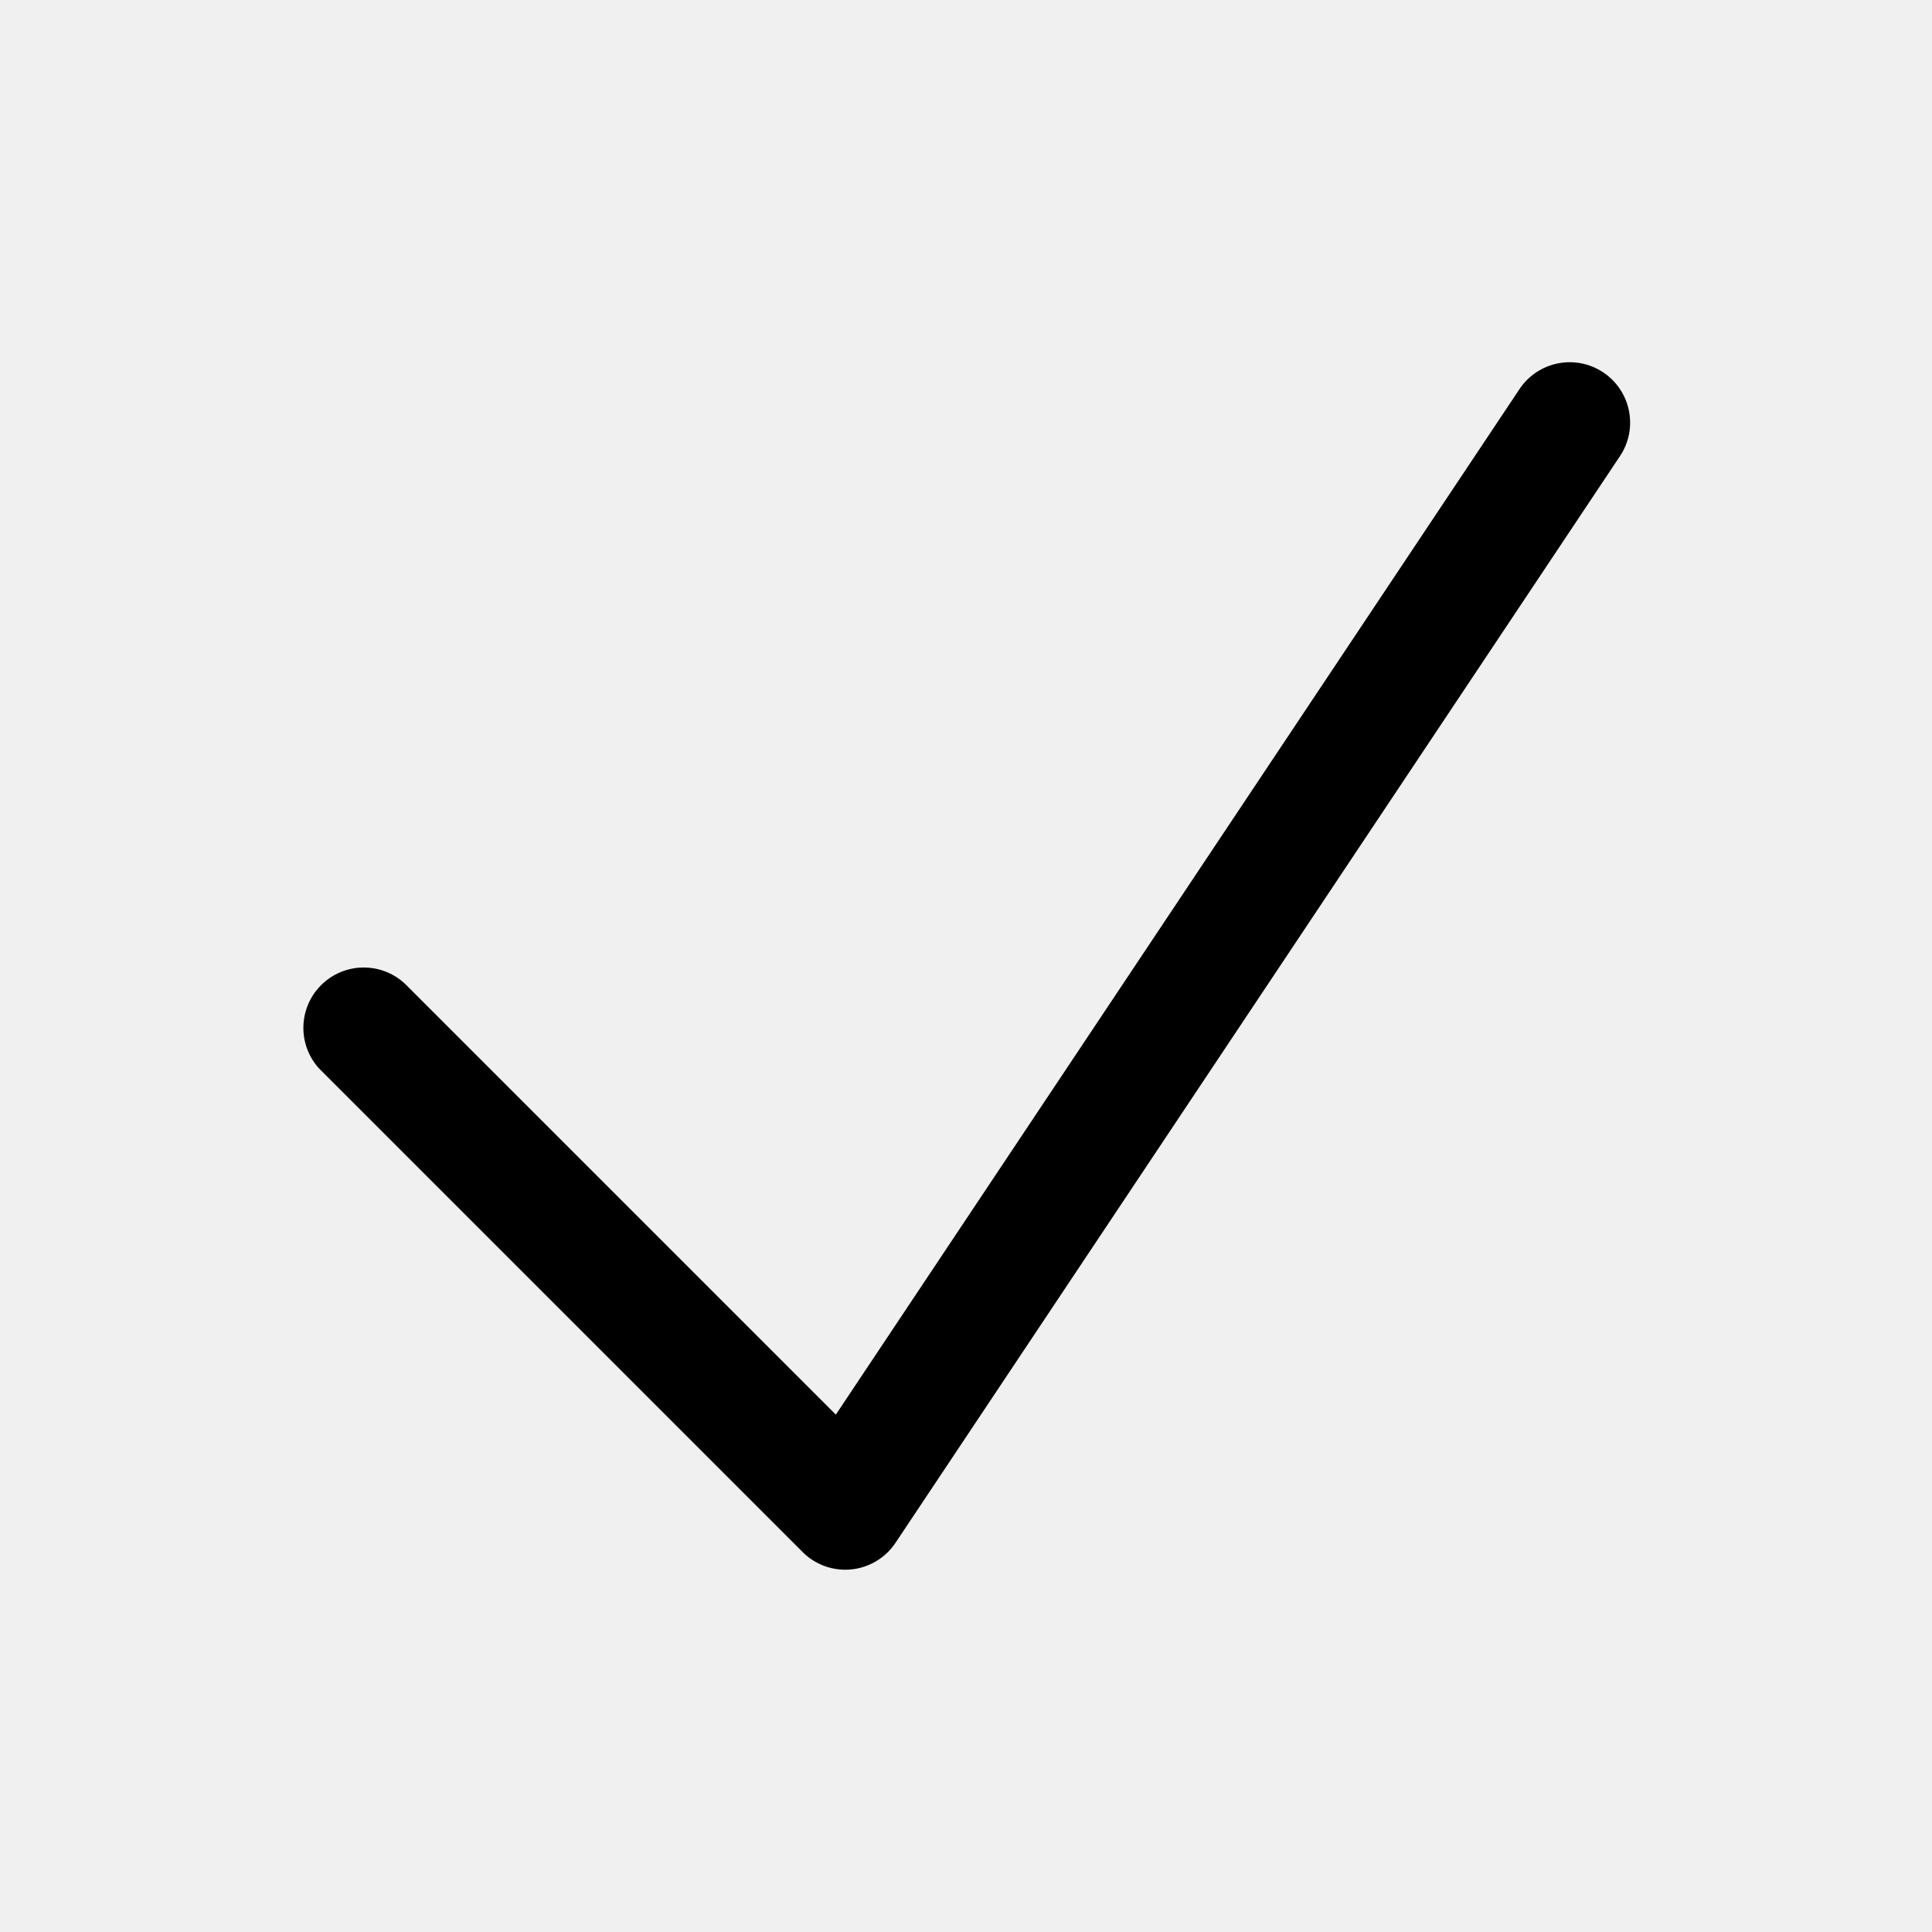
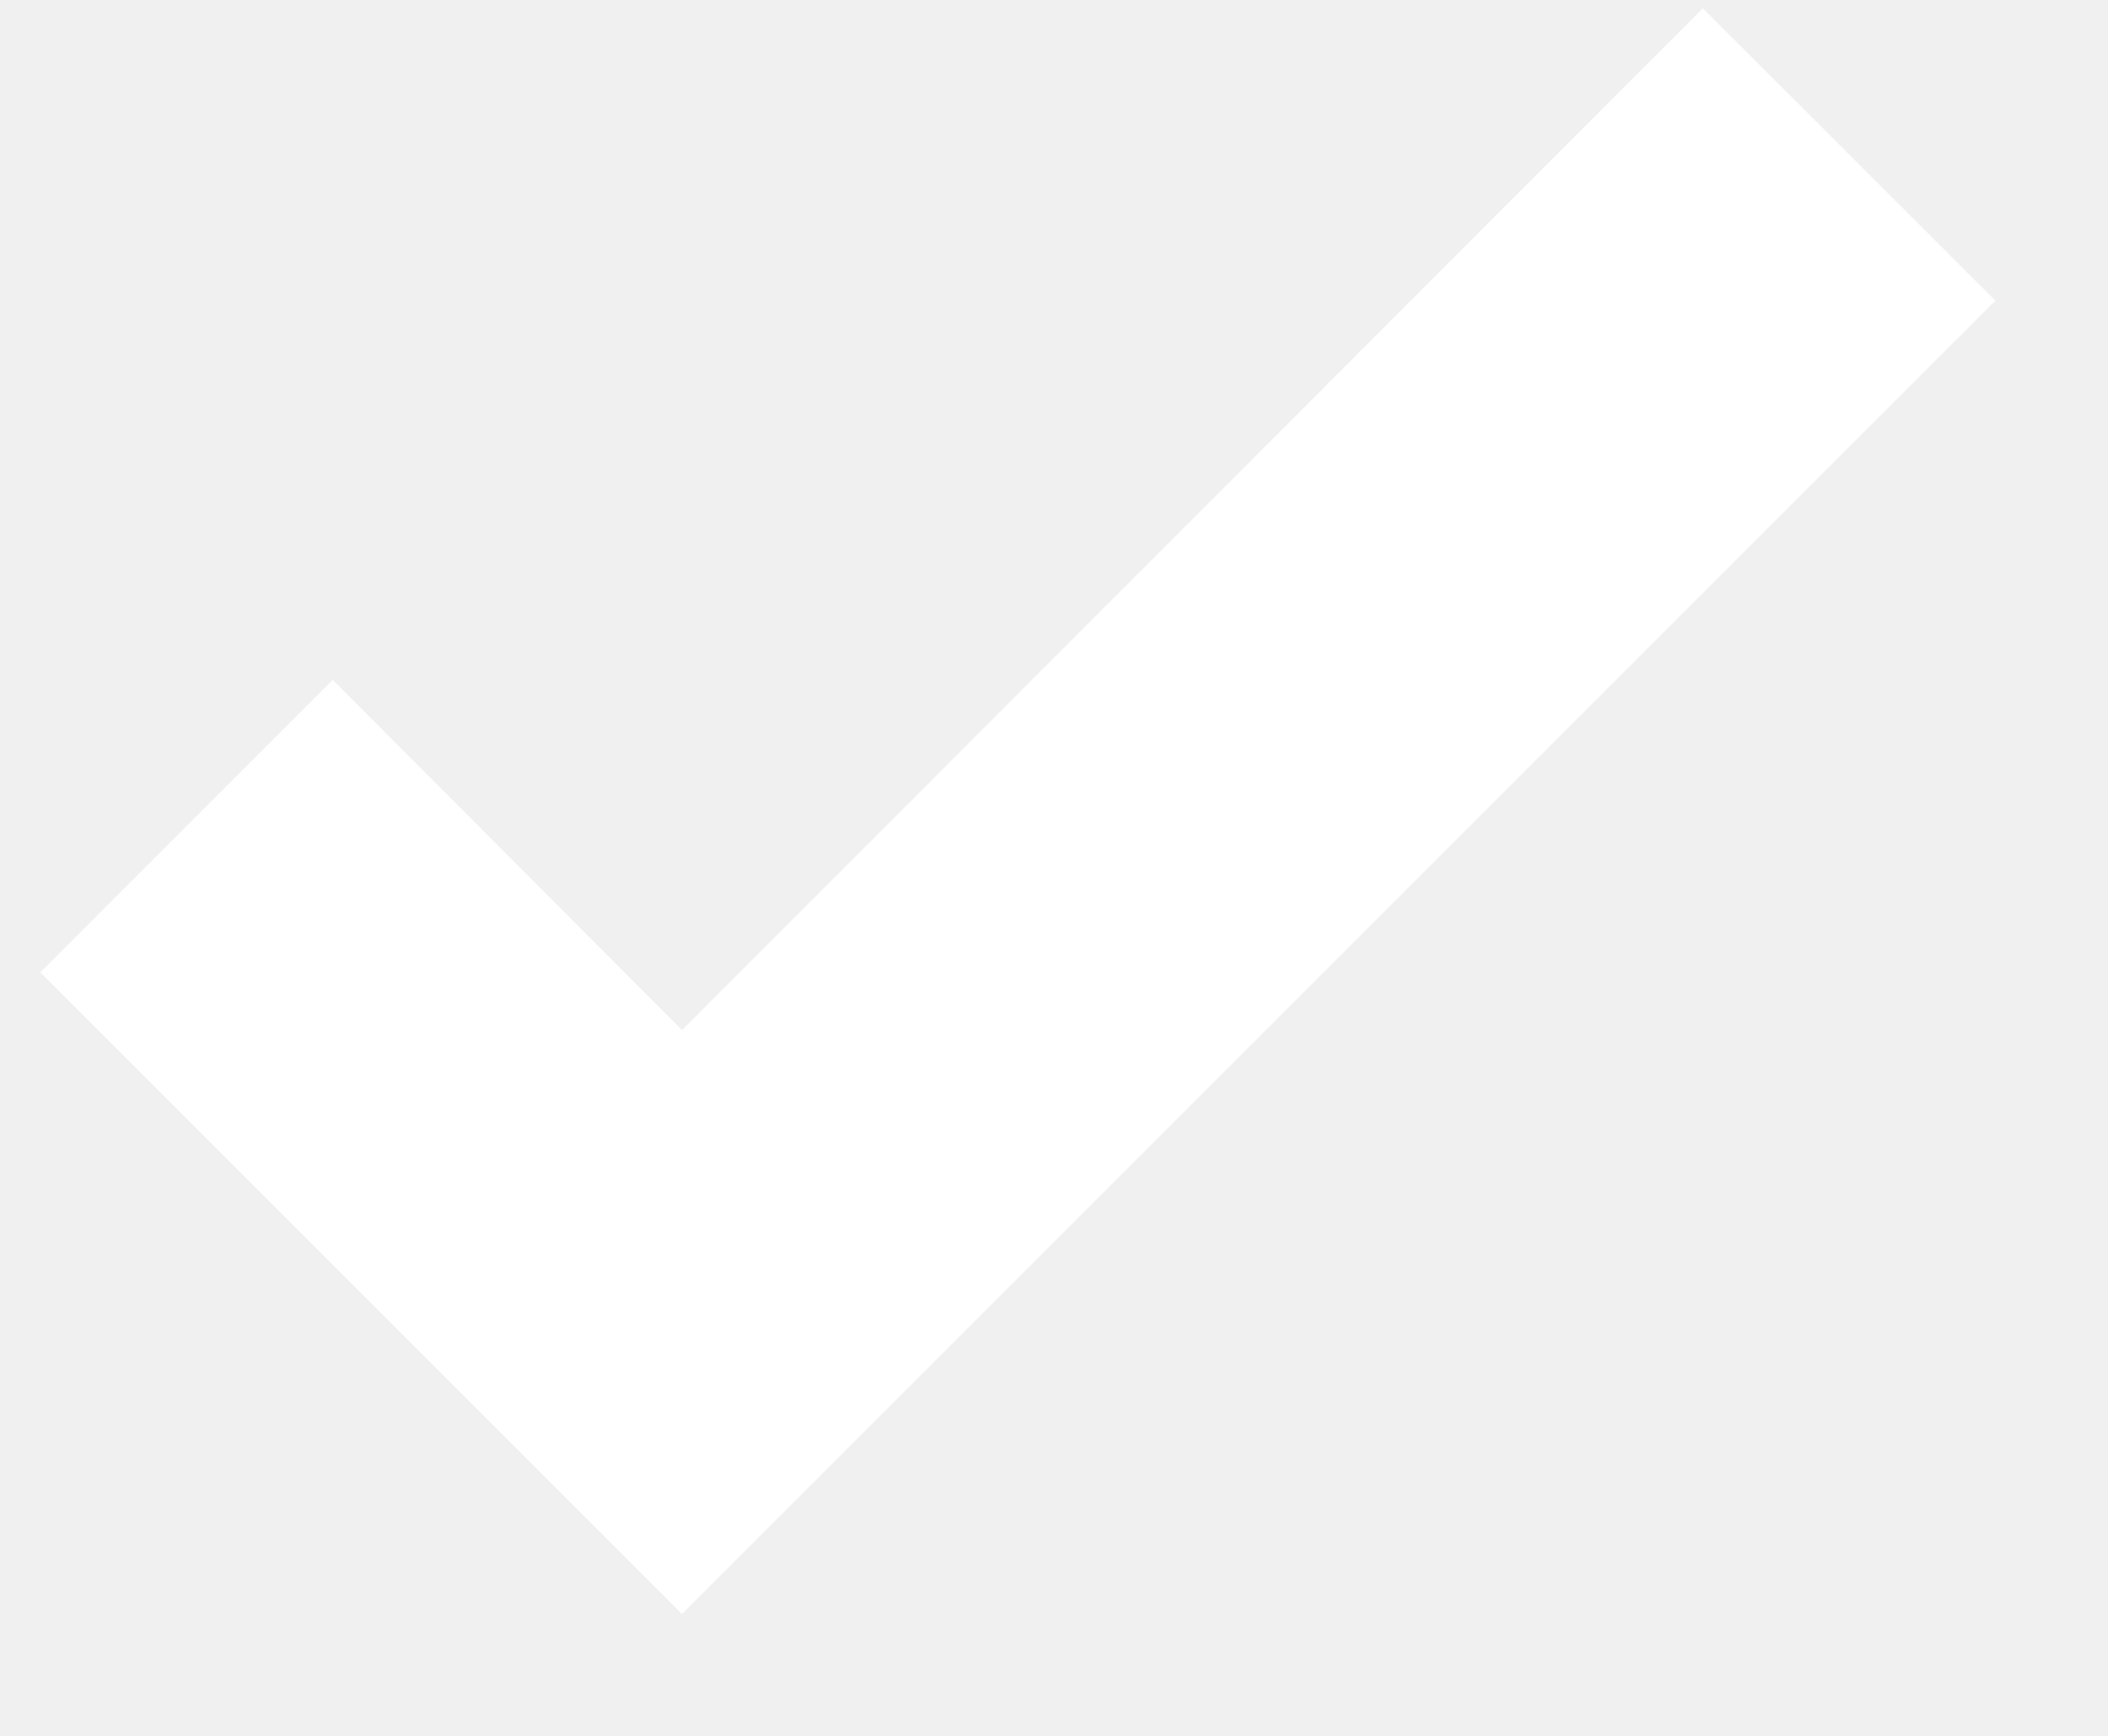
- <svg xmlns="http://www.w3.org/2000/svg" viewBox="0 0 24 24" fill="currentColor" class="size-6">
-   <path fill-rule="evenodd" d="M19.916 4.626a.75.75 0 0 1 .208 1.04l-9 13.5a.75.75 0 0 1-1.154.114l-6-6a.75.75 0 0 1 1.06-1.06l5.353 5.353 8.493-12.74a.75.75 0 0 1 1.04-.207Z" clip-rule="evenodd" />
+ <svg xmlns="http://www.w3.org/2000/svg" width="17" height="14" viewBox="0 0 17 14" fill="none">
+   <path d="M5.5 13.017L0.325 7.842L2.683 5.483L5.5 8.308L13.733 0.067L16.092 2.425L5.5 13.017Z" fill="white" />
</svg>
